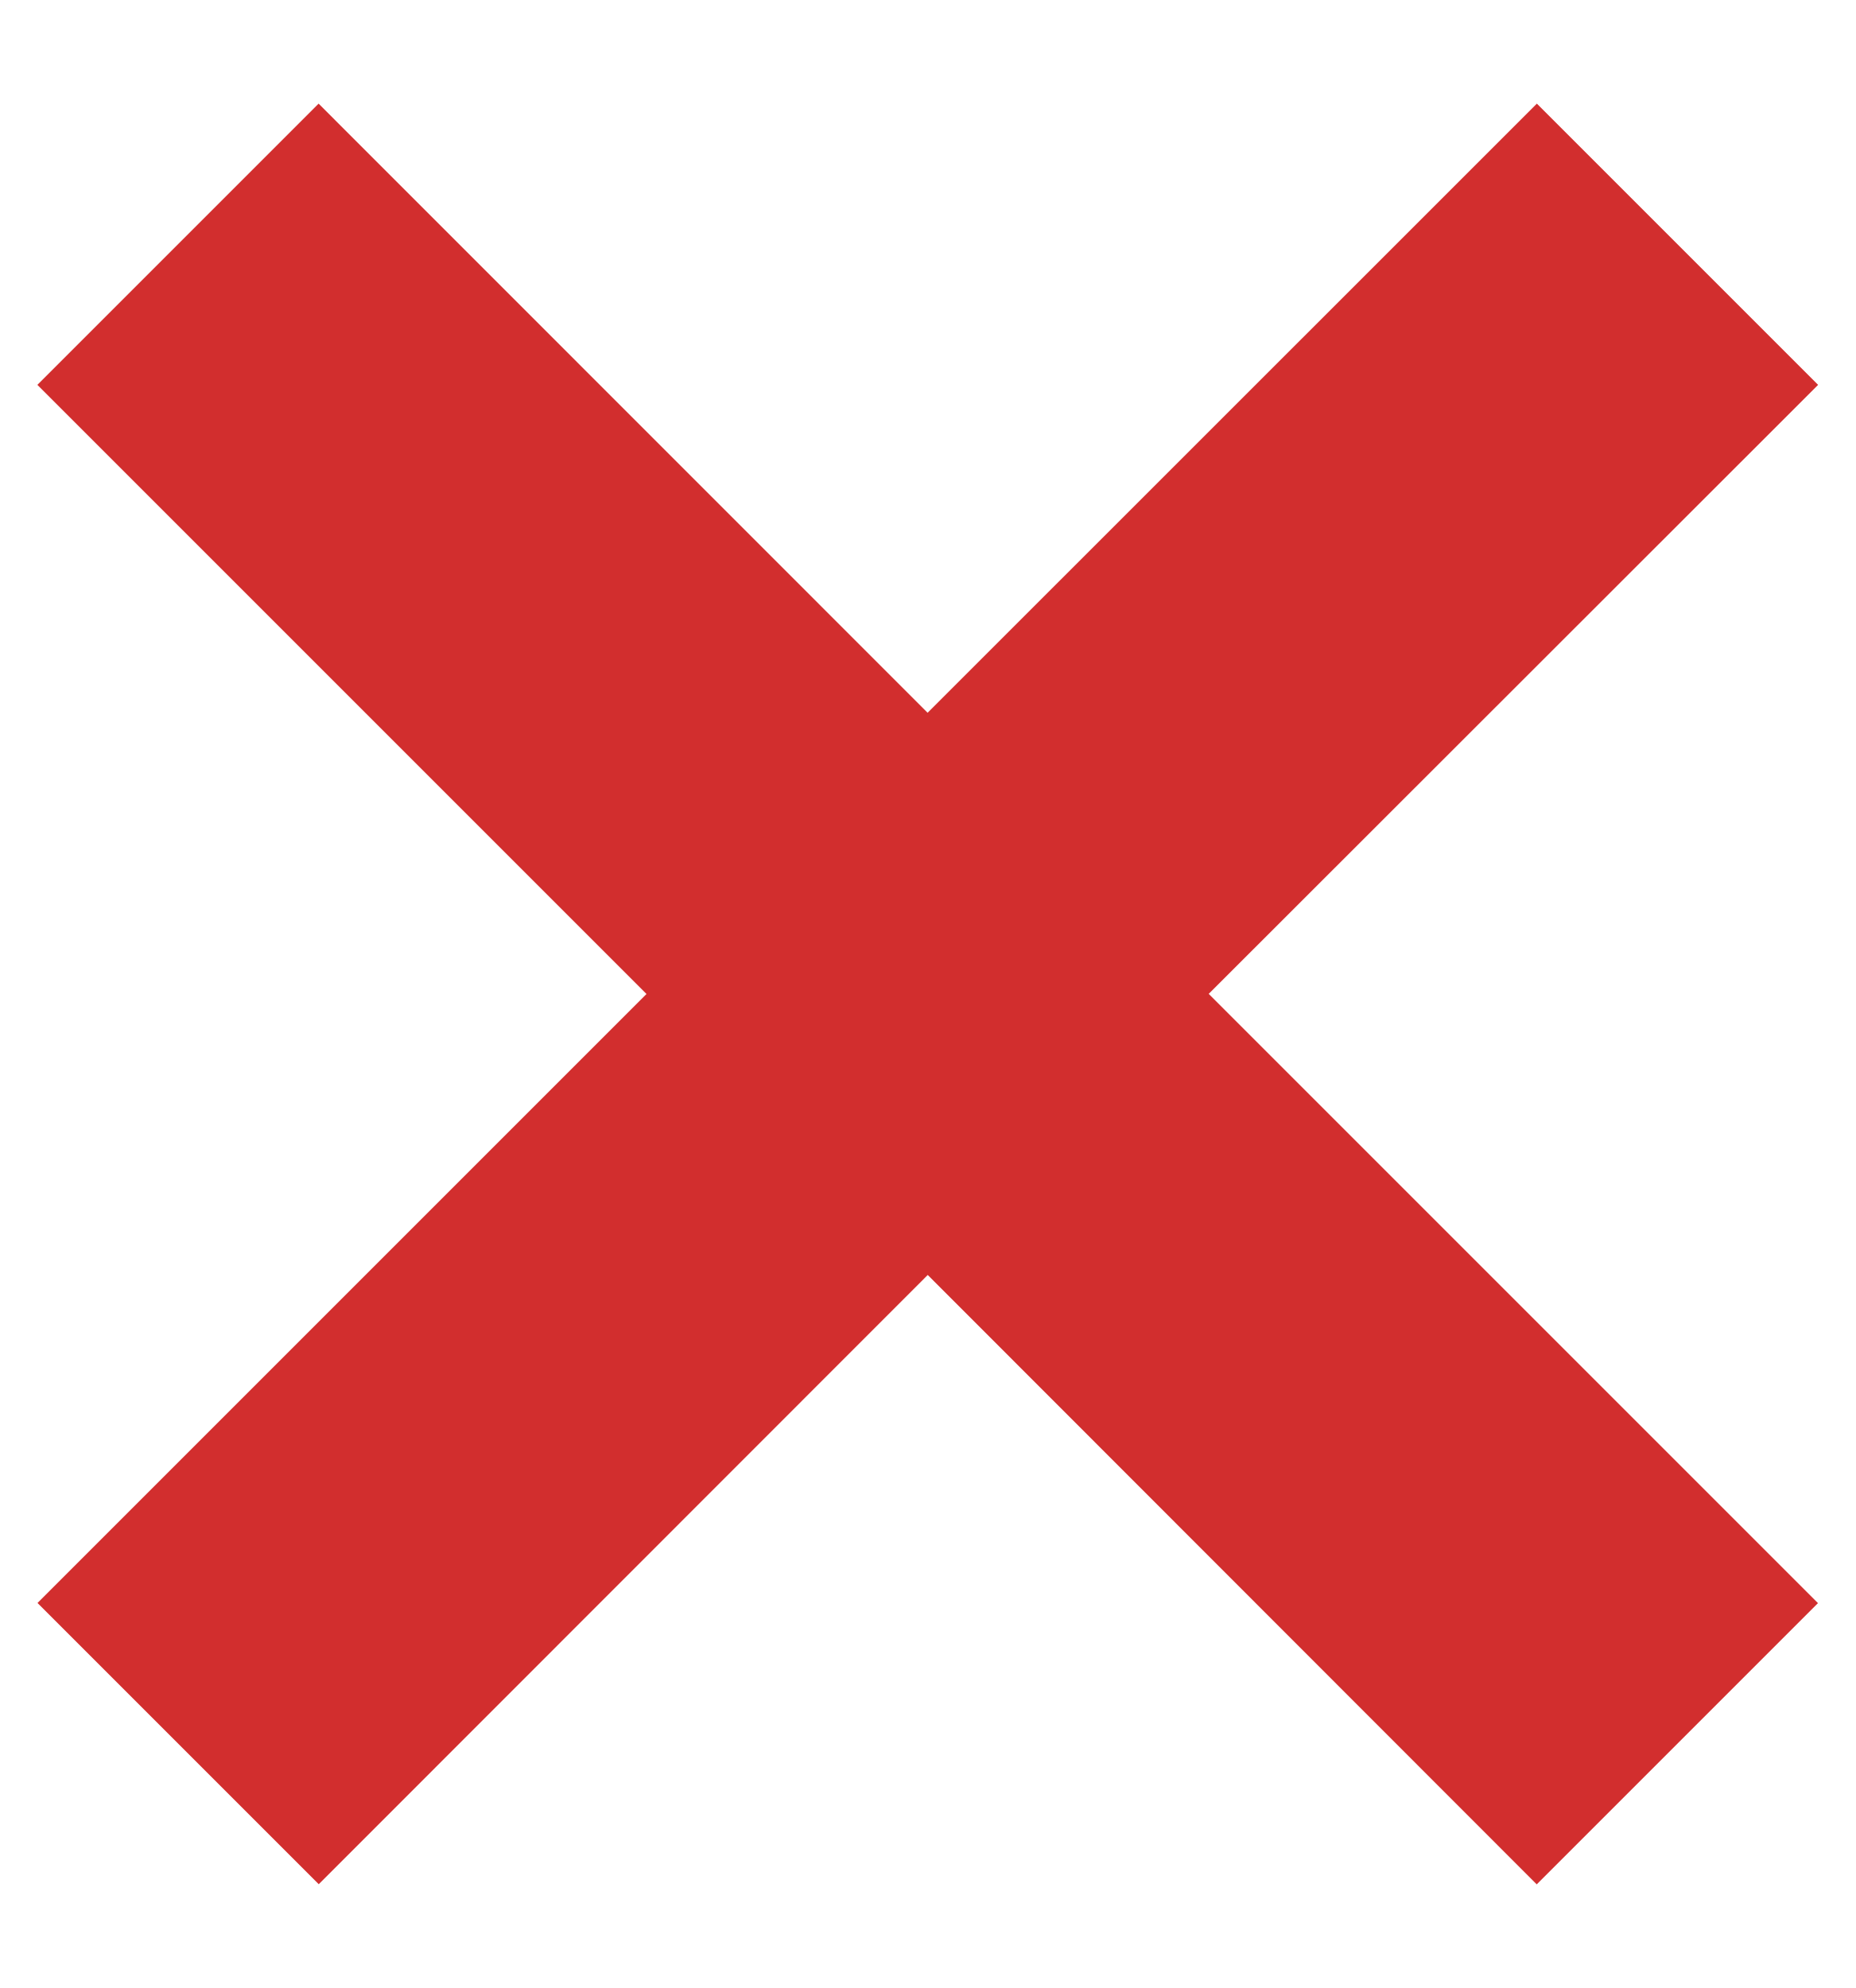
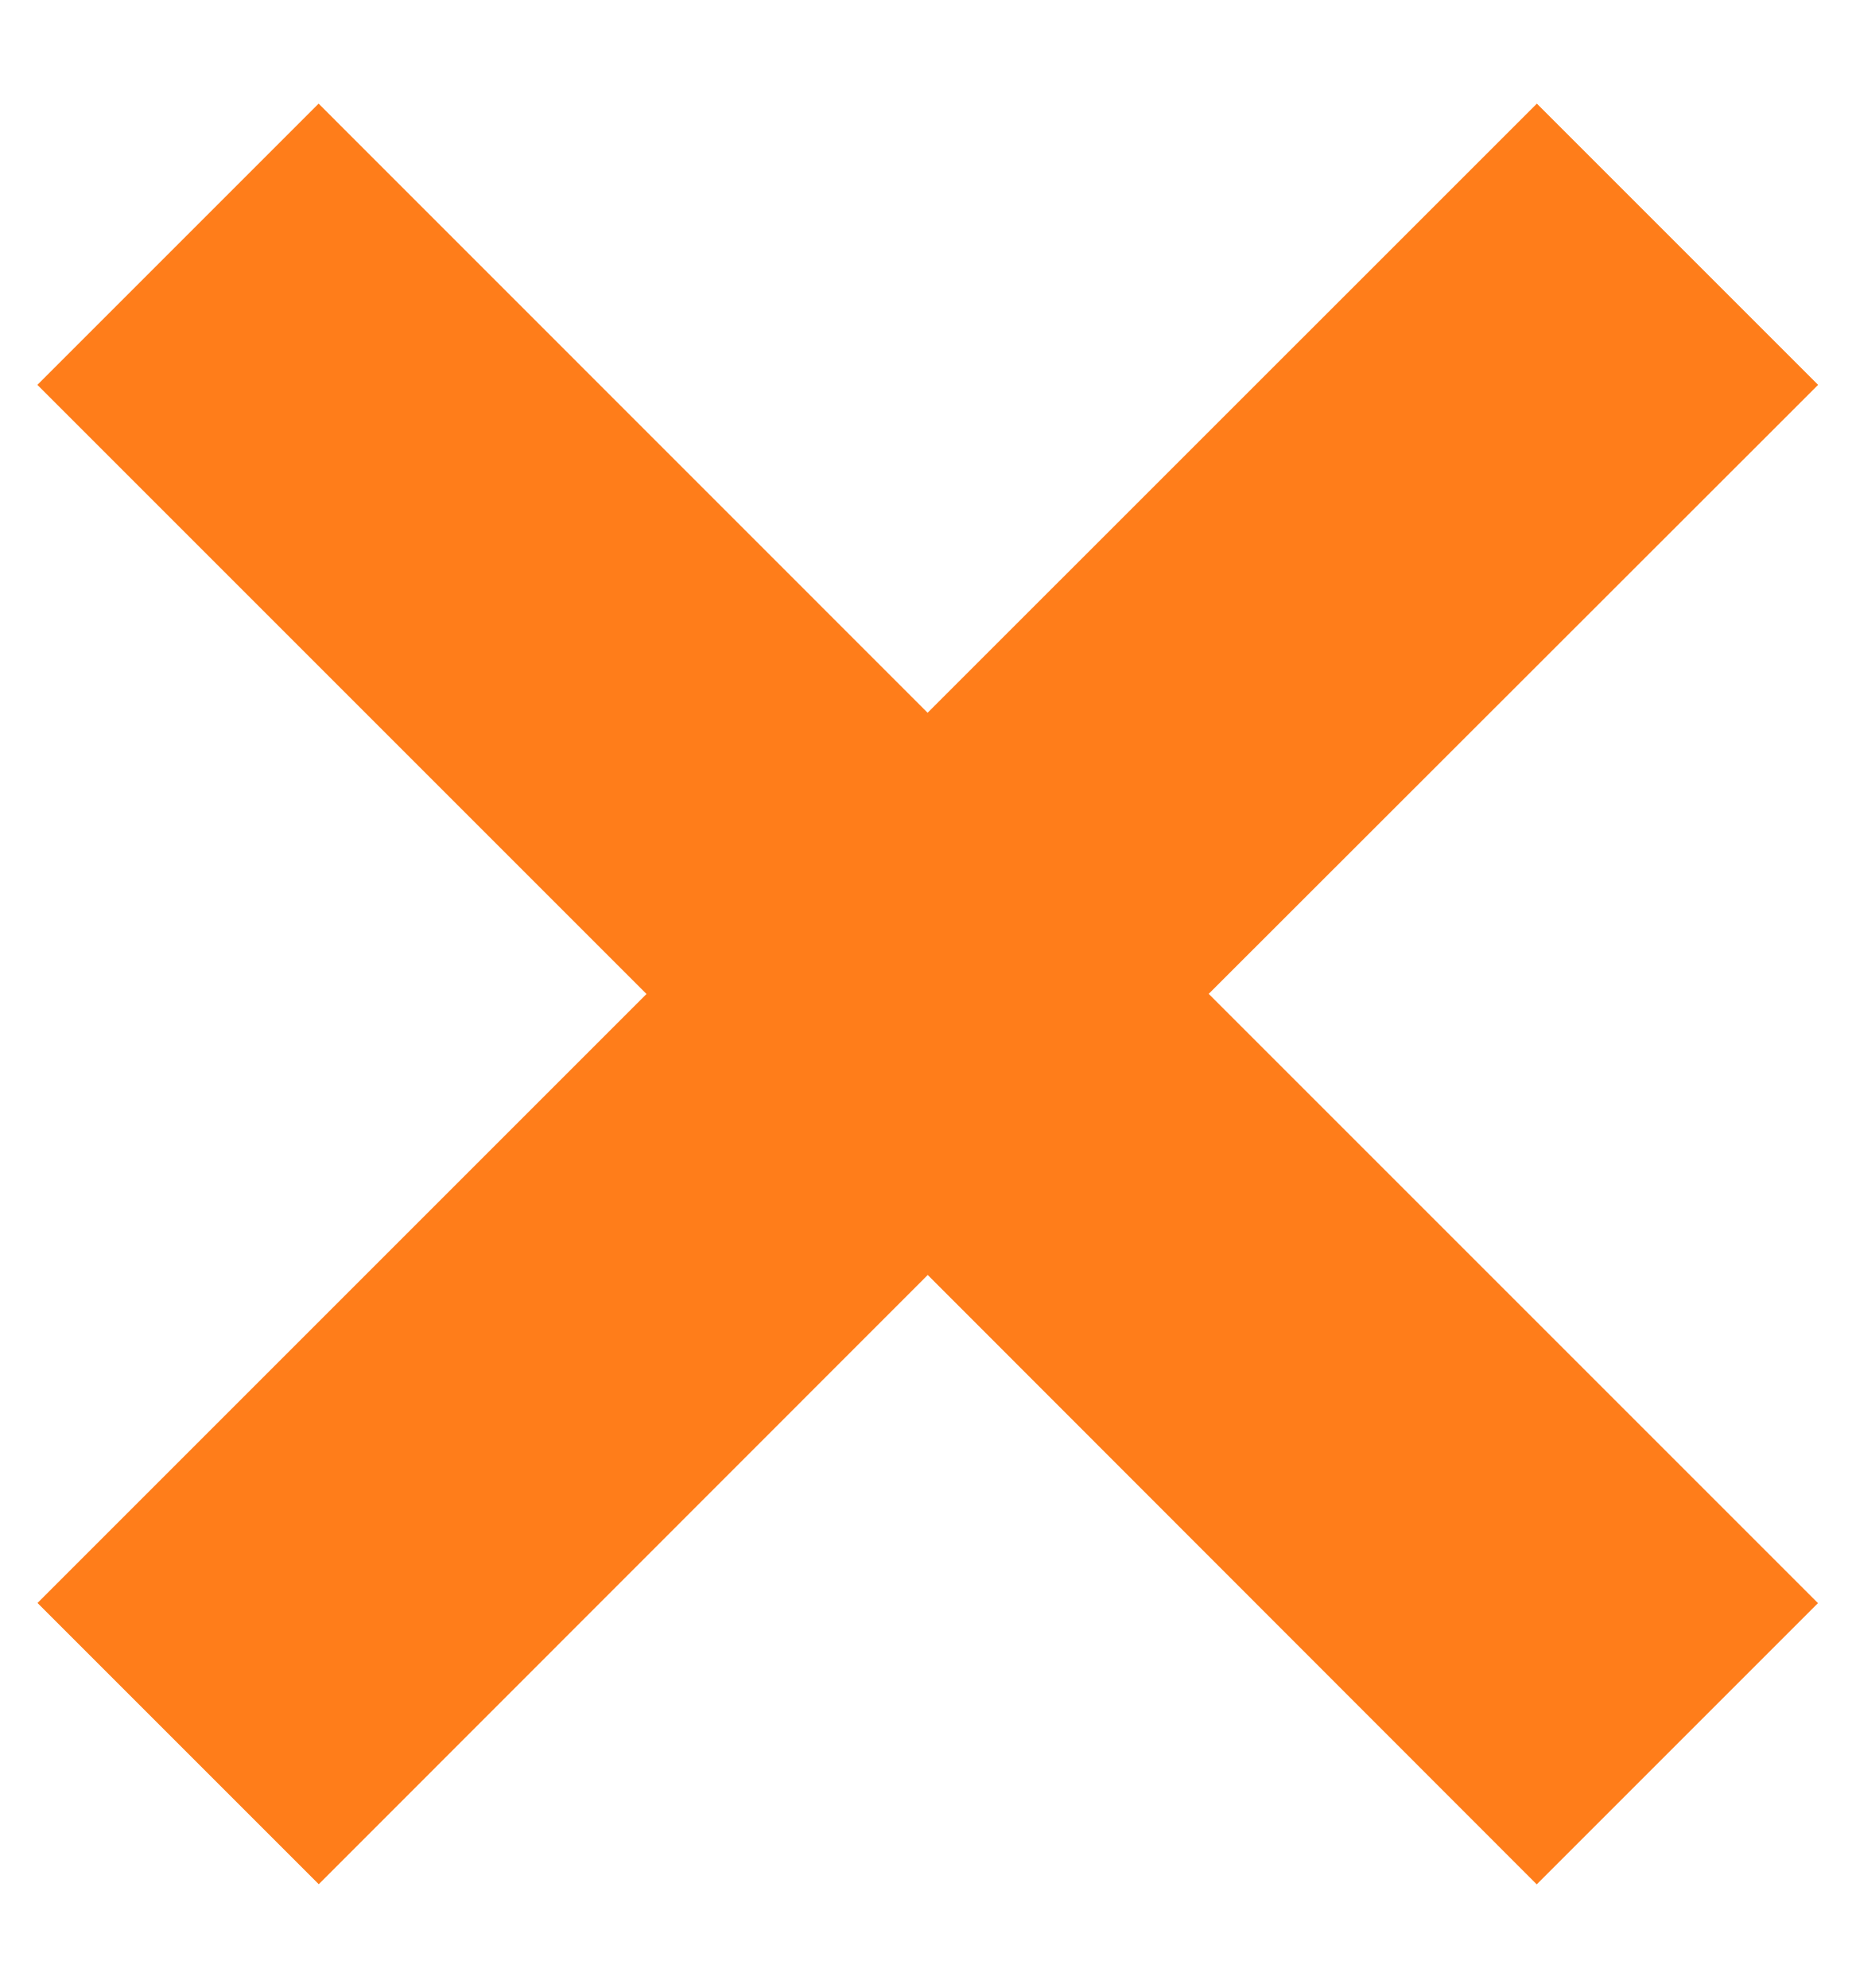
<svg xmlns="http://www.w3.org/2000/svg" width="14" height="15">
-   <path d="m11.596.782 2.122 2.122L9.12 7.499l4.597 4.597-2.122 2.122L7 9.62l-4.595 4.597-2.122-2.122L4.878 7.5.282 2.904 2.404.782l4.595 4.596L11.596.782Z" fill="#d22e2e" fill-rule="evenodd" />
+   <path d="m11.596.782 2.122 2.122L9.12 7.499l4.597 4.597-2.122 2.122L7 9.62l-4.595 4.597-2.122-2.122L4.878 7.5.282 2.904 2.404.782l4.595 4.596L11.596.782Z" fill="#ff7d1a" fill-rule="evenodd" />
</svg>
